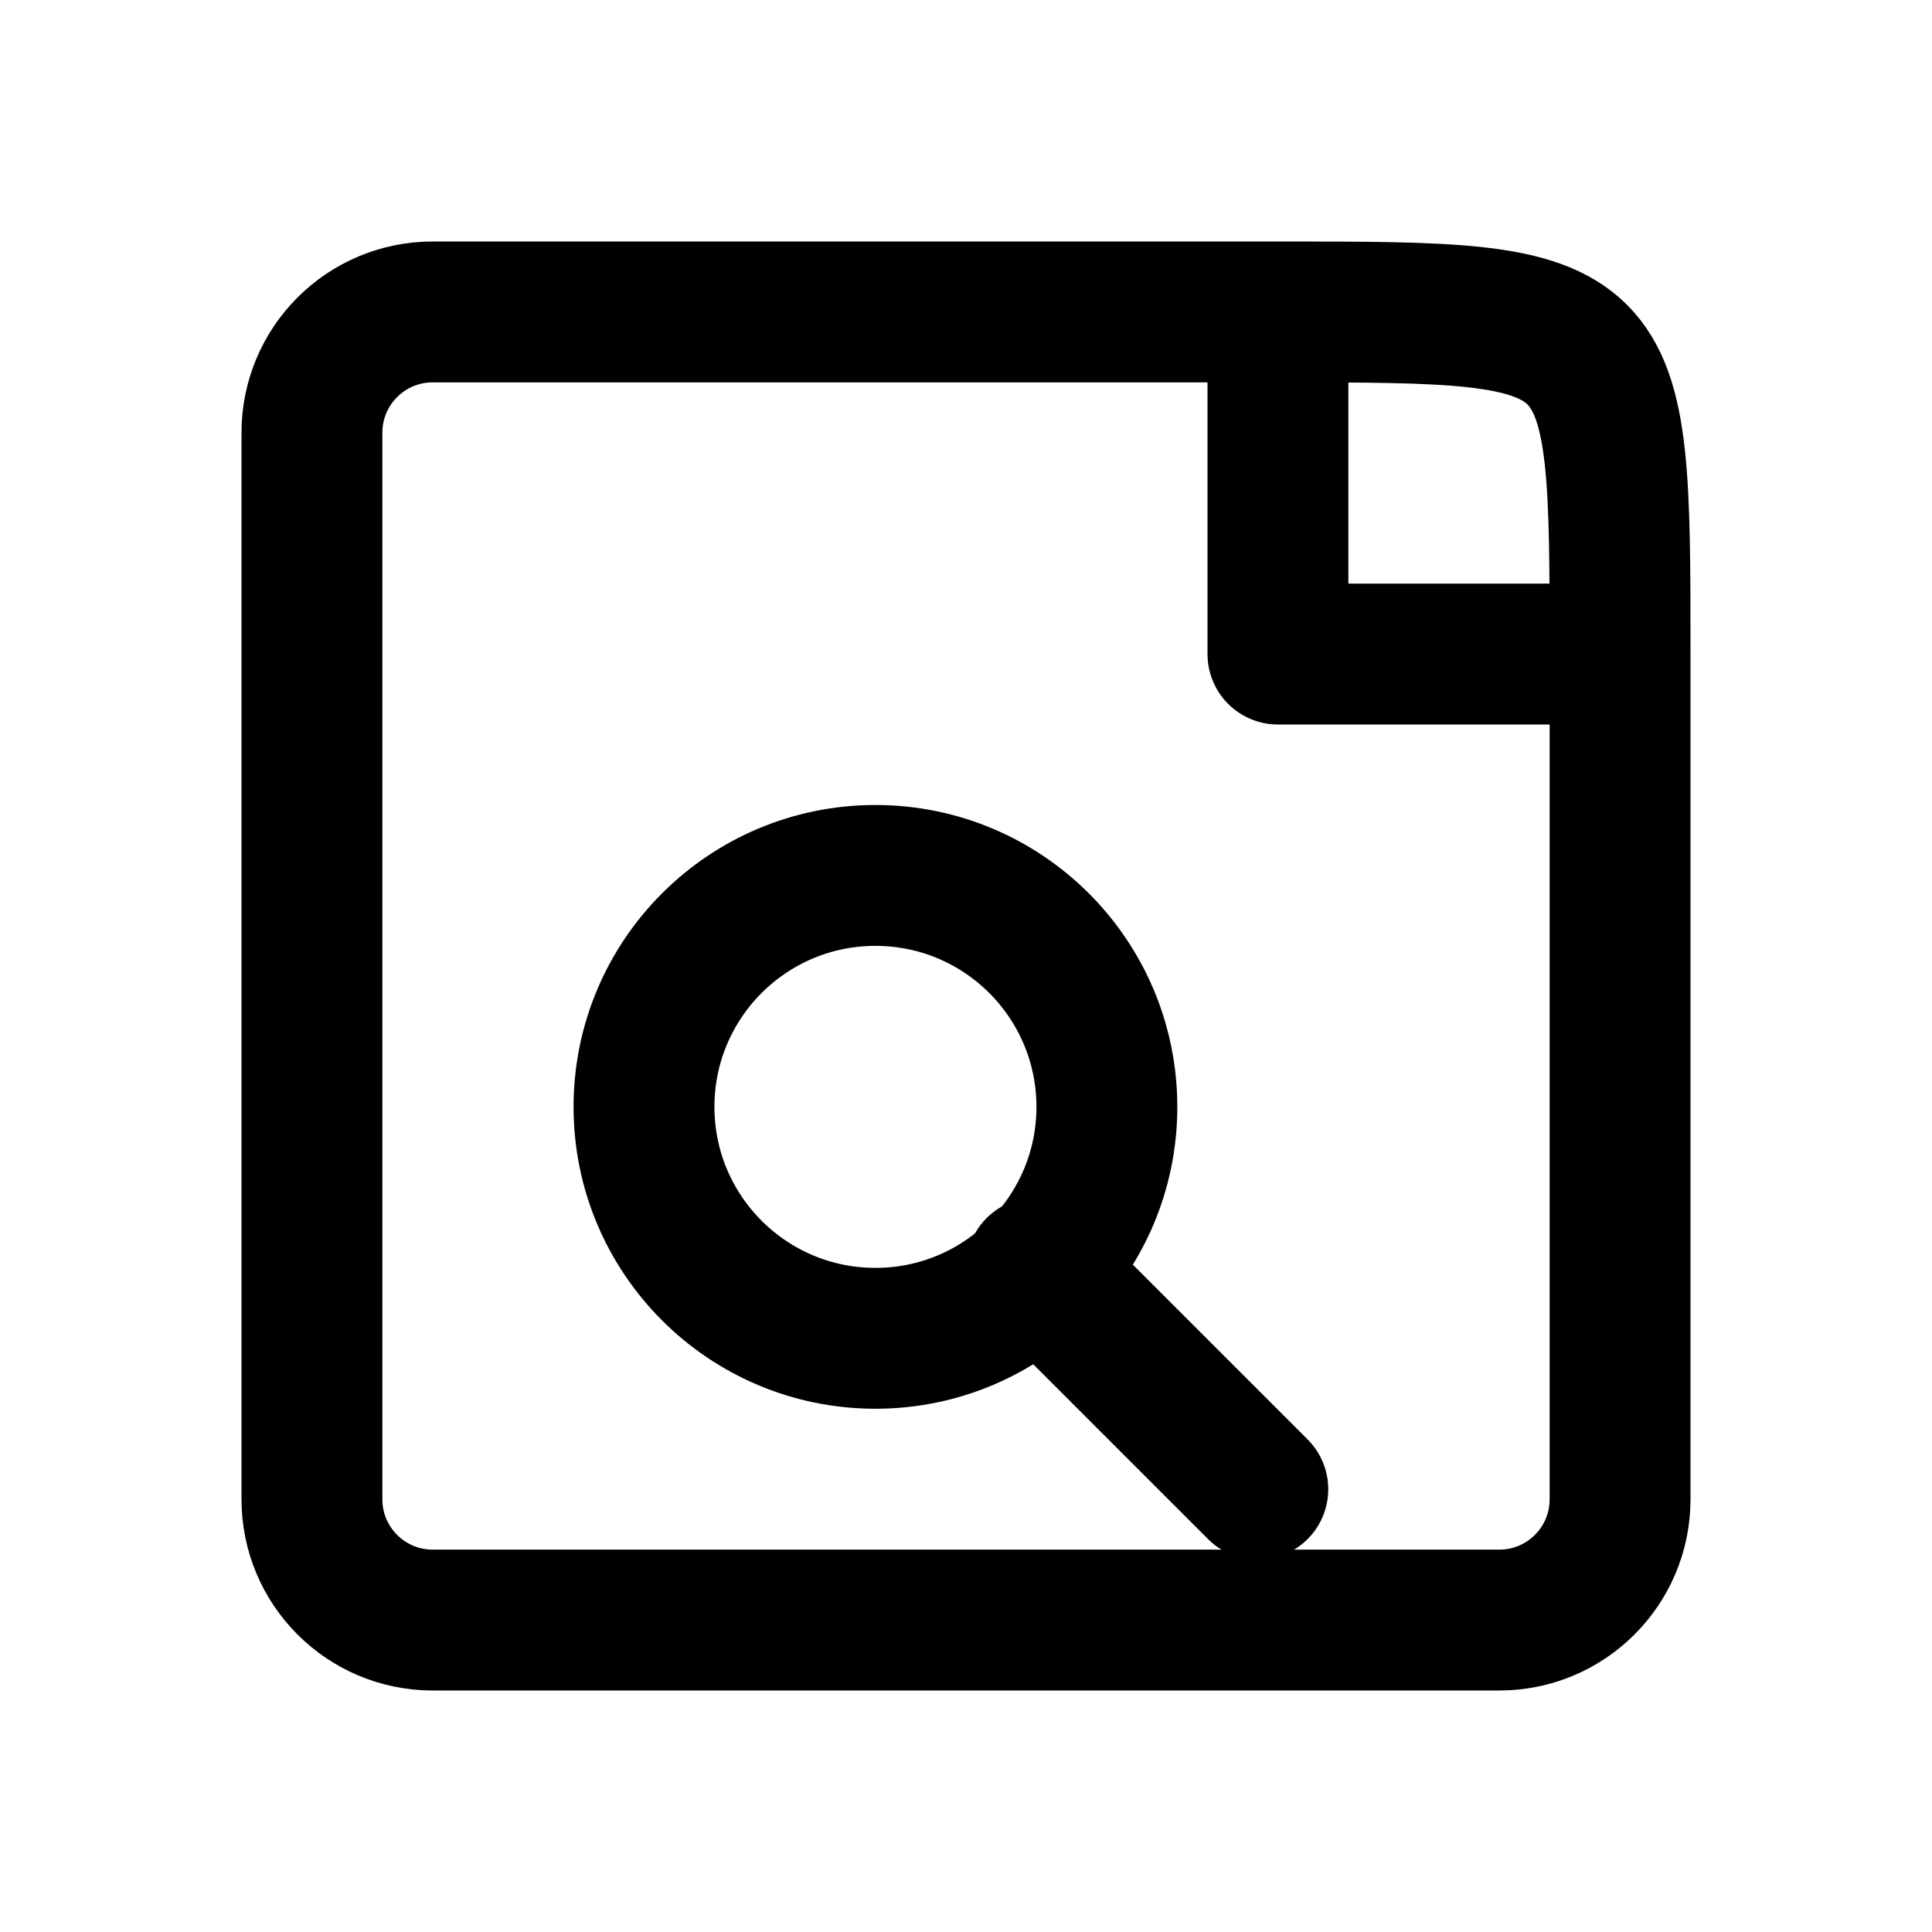
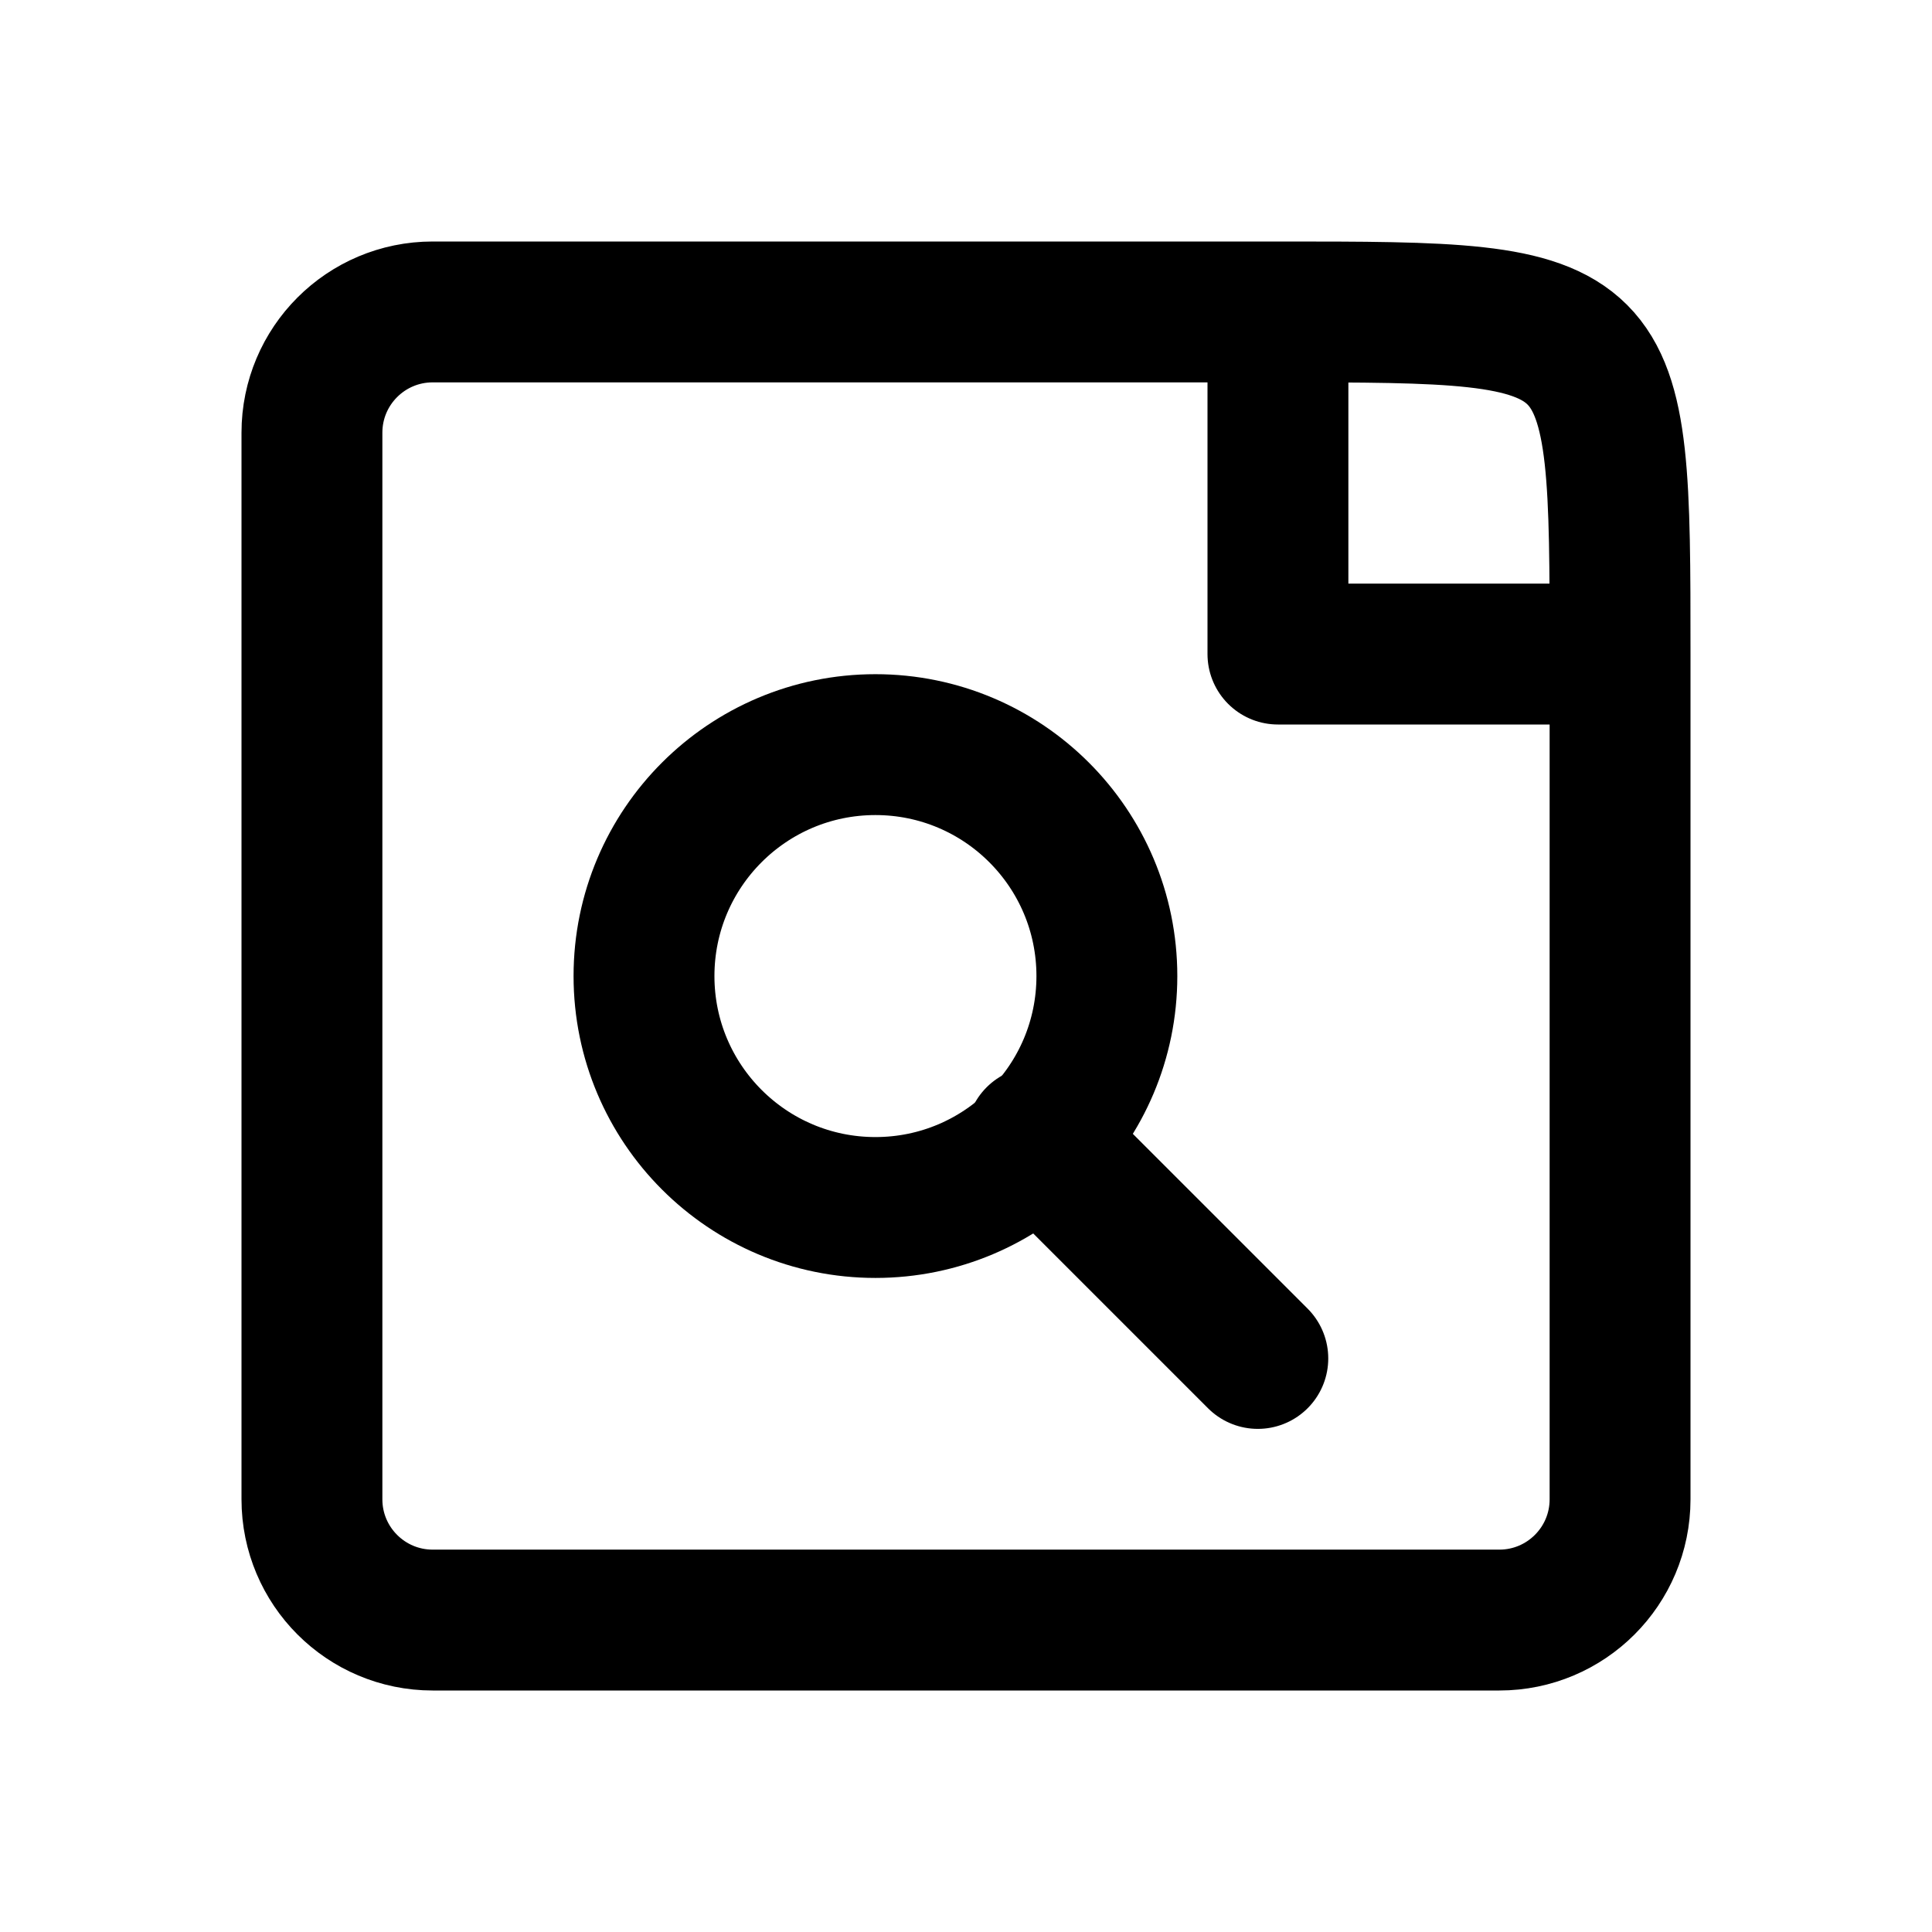
<svg xmlns="http://www.w3.org/2000/svg" width="24" height="24" viewBox="0 0 24 24" fill="none" stroke="currentColor" stroke-width="1.75" stroke-linecap="round" stroke-linejoin="round" aria-hidden="true" focusable="false">
  <path d="M15.875 3.875H5.375A1.5 1.5 0 0 0 3.875 5.375V18.625A1.5 1.5 0 0 0 5.375 20.125H18.625A1.5 1.5 0 0 0 20.125 18.625V8.125C20.125 3.875 20.125 3.875 15.875 3.875ZM15.875 3.875V8.125H20.125" />
-   <circle cx="10.875" cy="13.75" r="2.875" />
-   <path d="M12.875 15.75L15.625 18.5" />
+   <circle cx="10.875" cy="12.125" r="2.875" />
+   <path d="M12.875 14.125L15.625 16.875" />
</svg>
